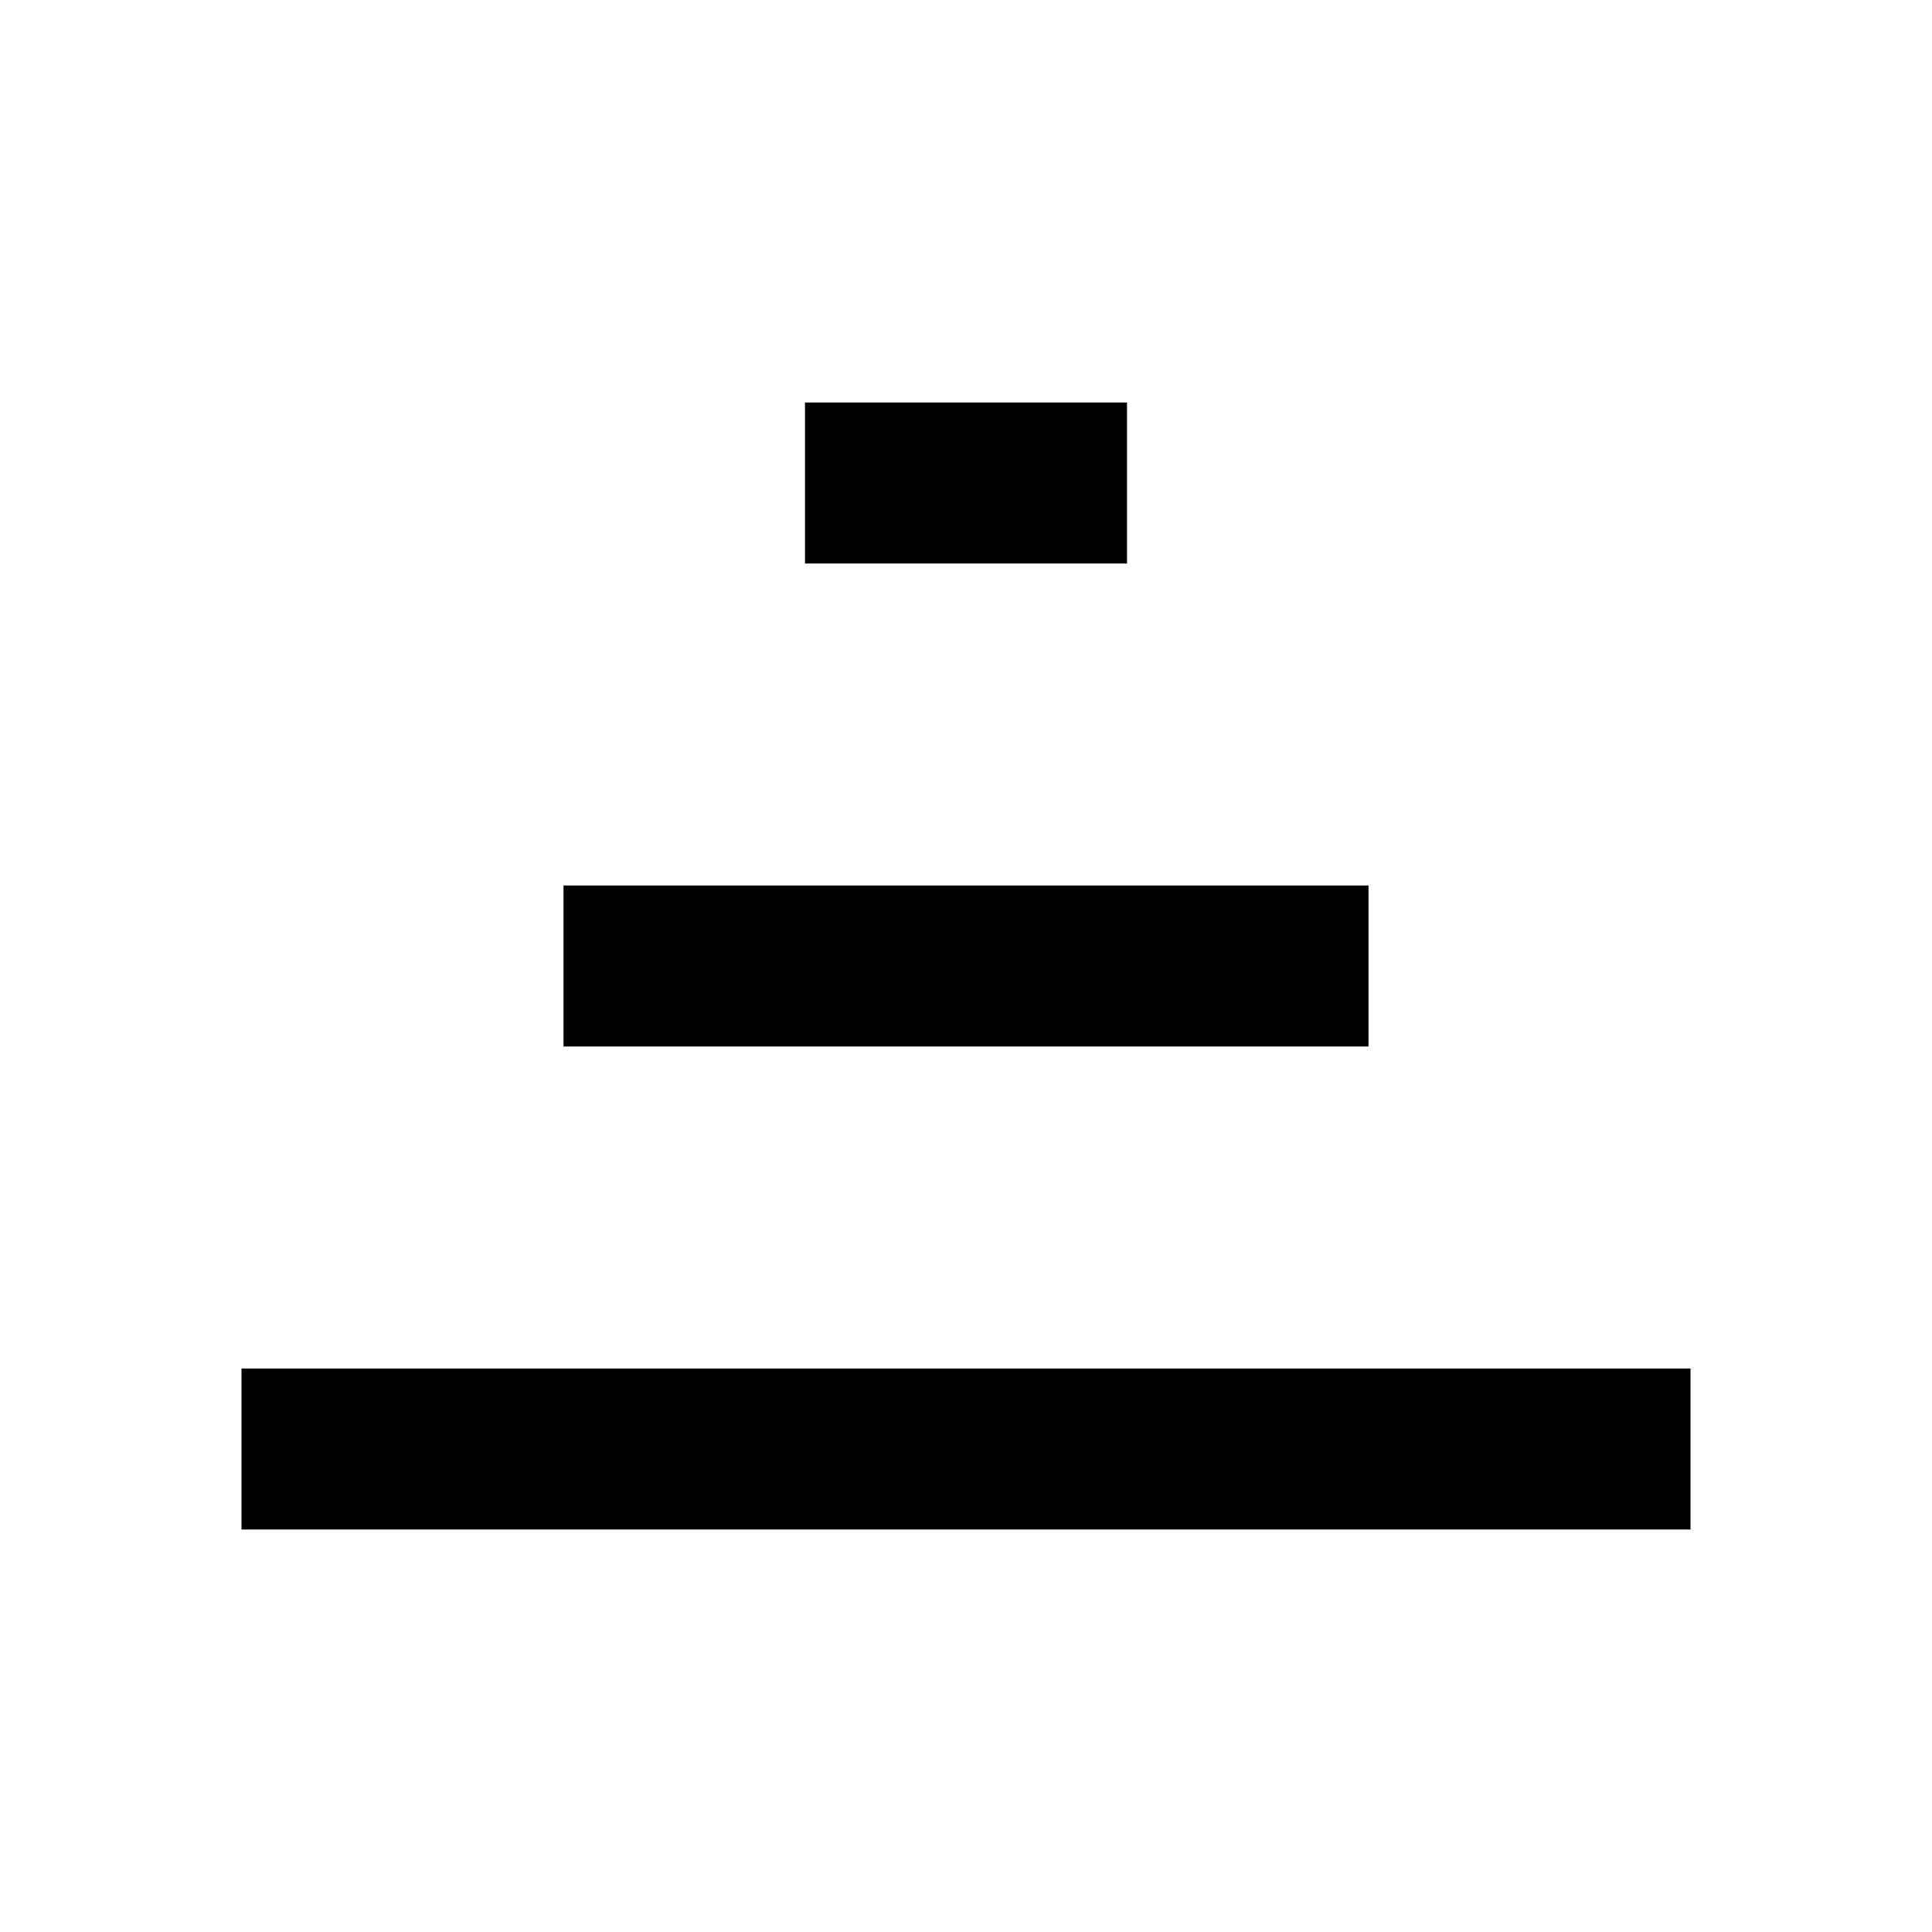
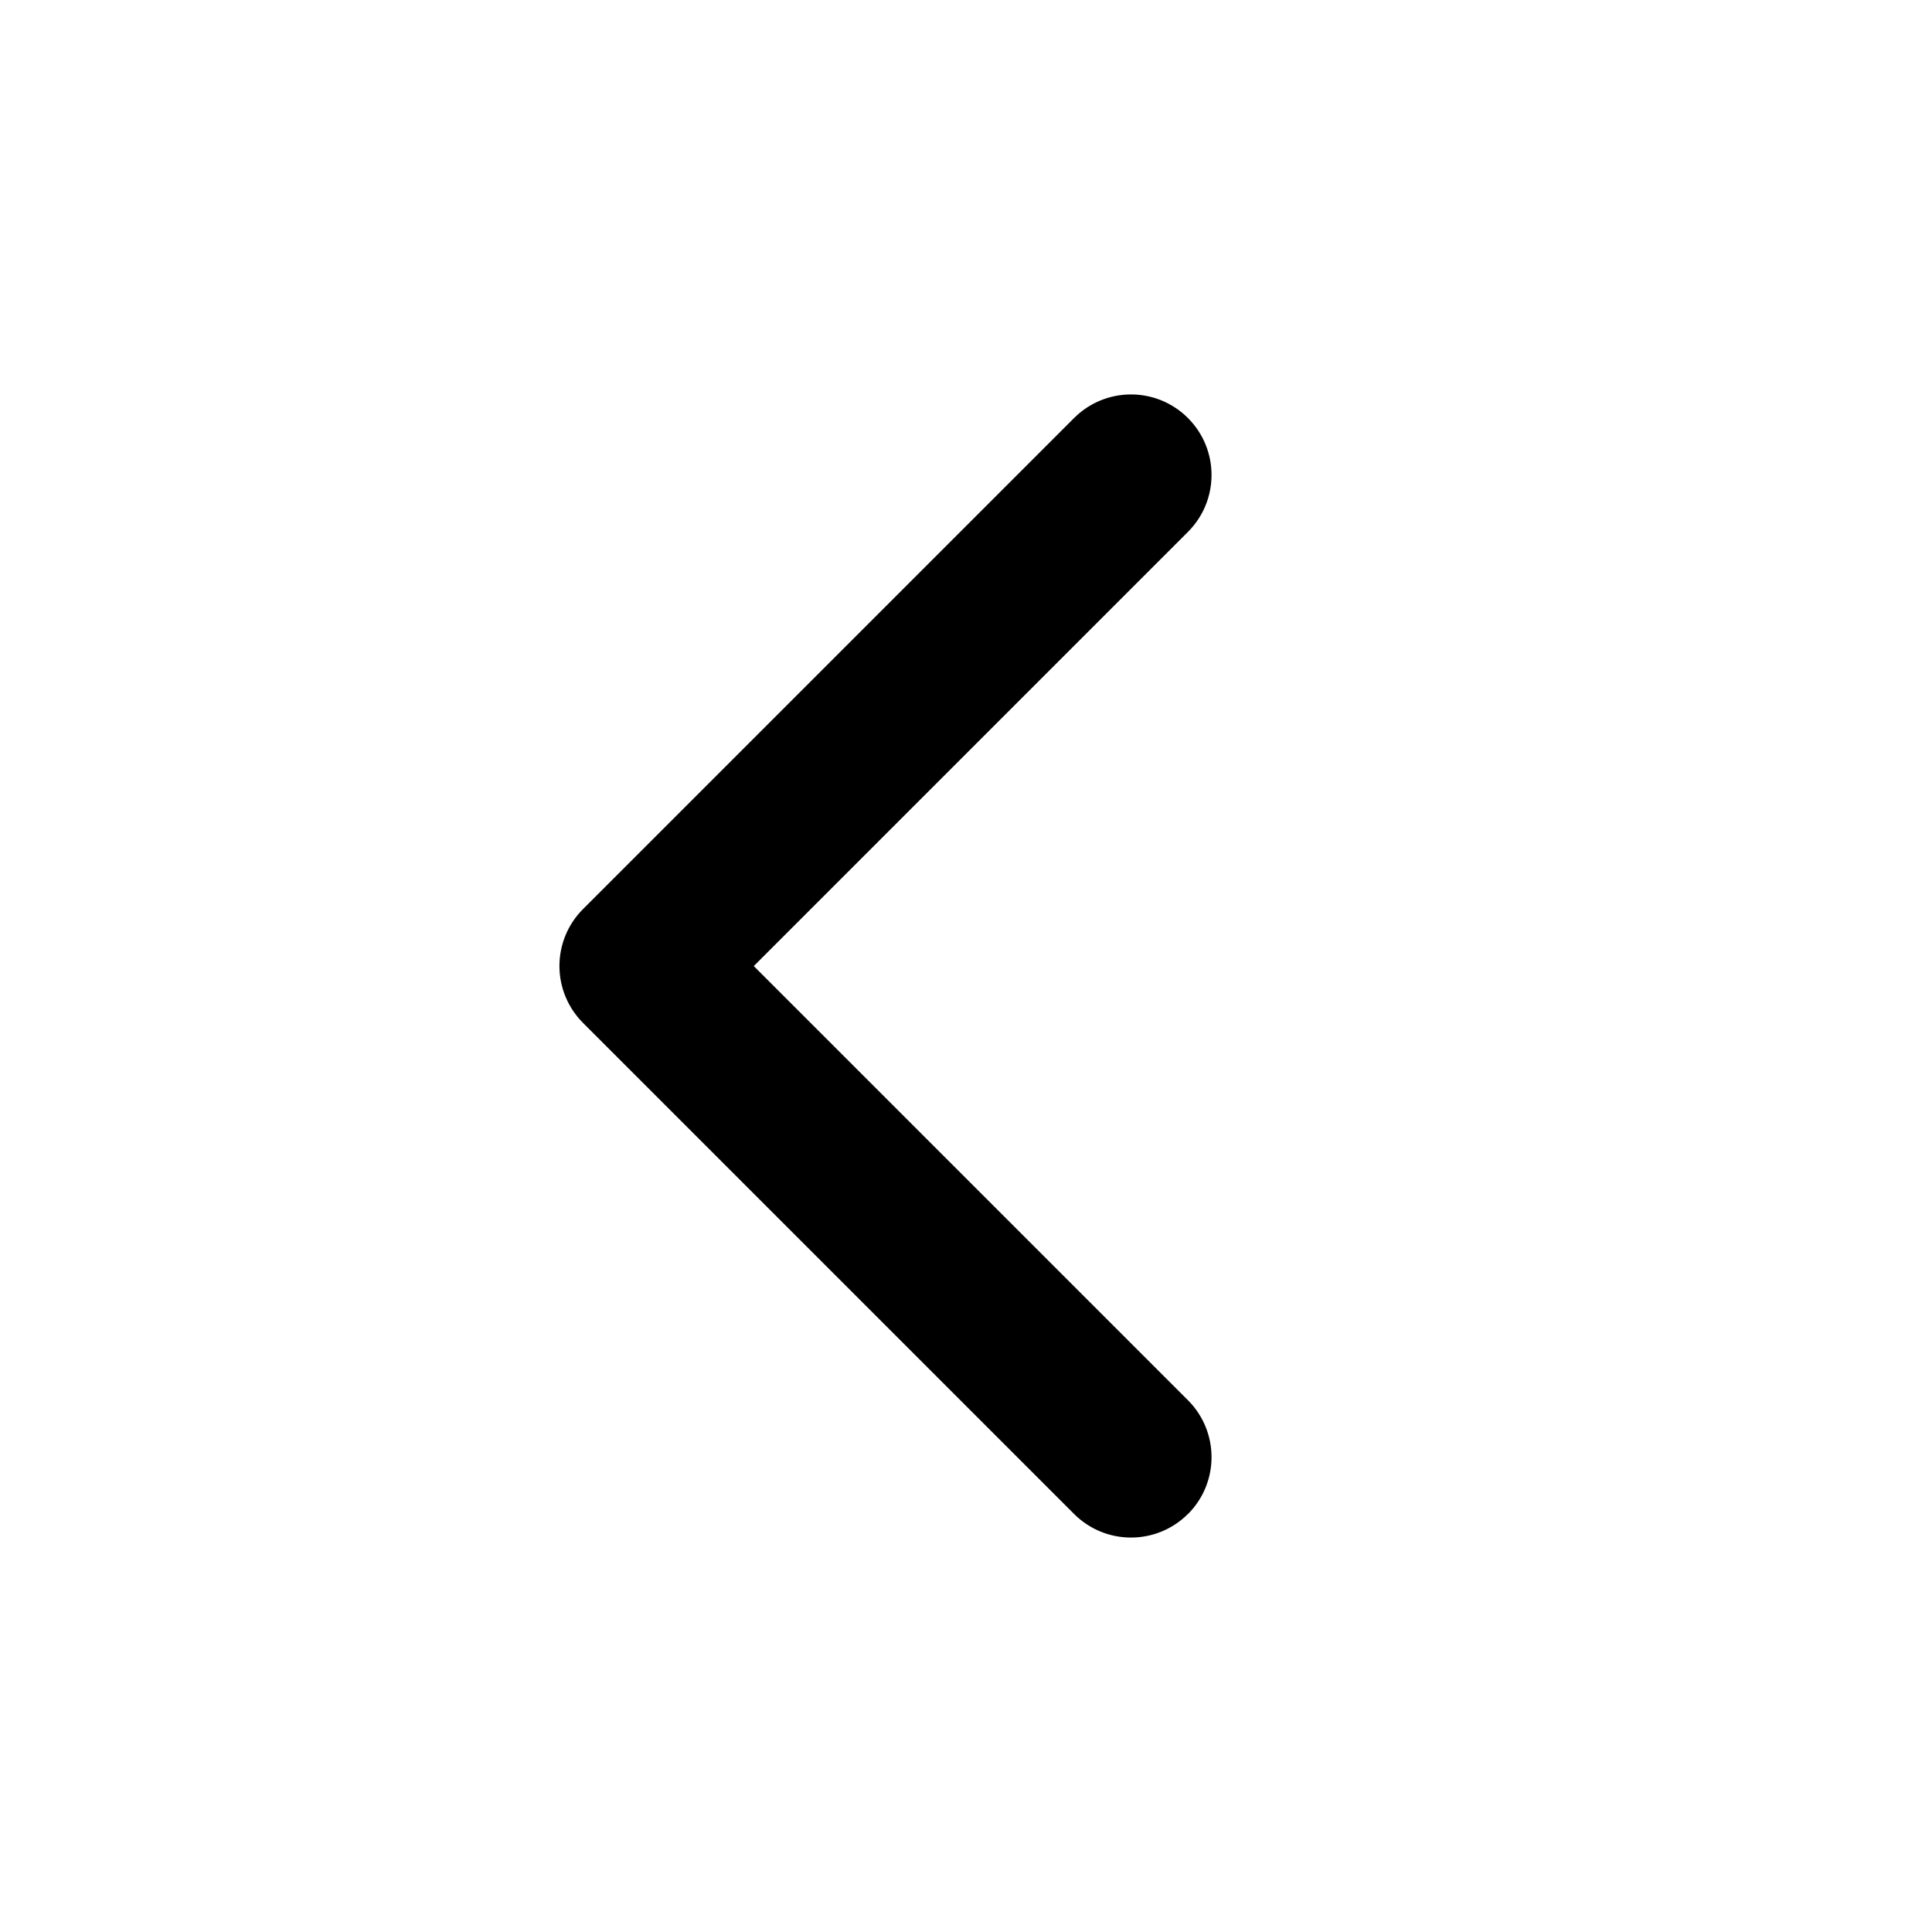
- <svg xmlns="http://www.w3.org/2000/svg" id="Menu_open" data-name="Menu open" width="24" height="24" viewBox="0 0 24 24">
-   <rect x="10" y="5" width="4" height="2" />
-   <rect id="Rectangle_88_copy" data-name="Rectangle 88 copy" x="7" y="11" width="10" height="2" />
-   <rect id="Rectangle_88_copy_2" data-name="Rectangle 88 copy 2" x="3" y="17" width="18" height="2" />
+ <svg xmlns="http://www.w3.org/2000/svg" version="1.1" width="32" height="32" viewBox="0 0 32 32">
+   <path d="M19.676 25.076c-0.521 0.521-1.365 0.521-1.886 0l-8.133-8.133c-0.25-0.25-0.391-0.589-0.391-0.943s0.14-0.693 0.391-0.943l8.133-8.133c0.521-0.521 1.365-0.521 1.886 0s0.521 1.365 0 1.886l-7.191 7.191 7.191 7.191c0.521 0.521 0.521 1.365 0 1.886z" />
</svg>
